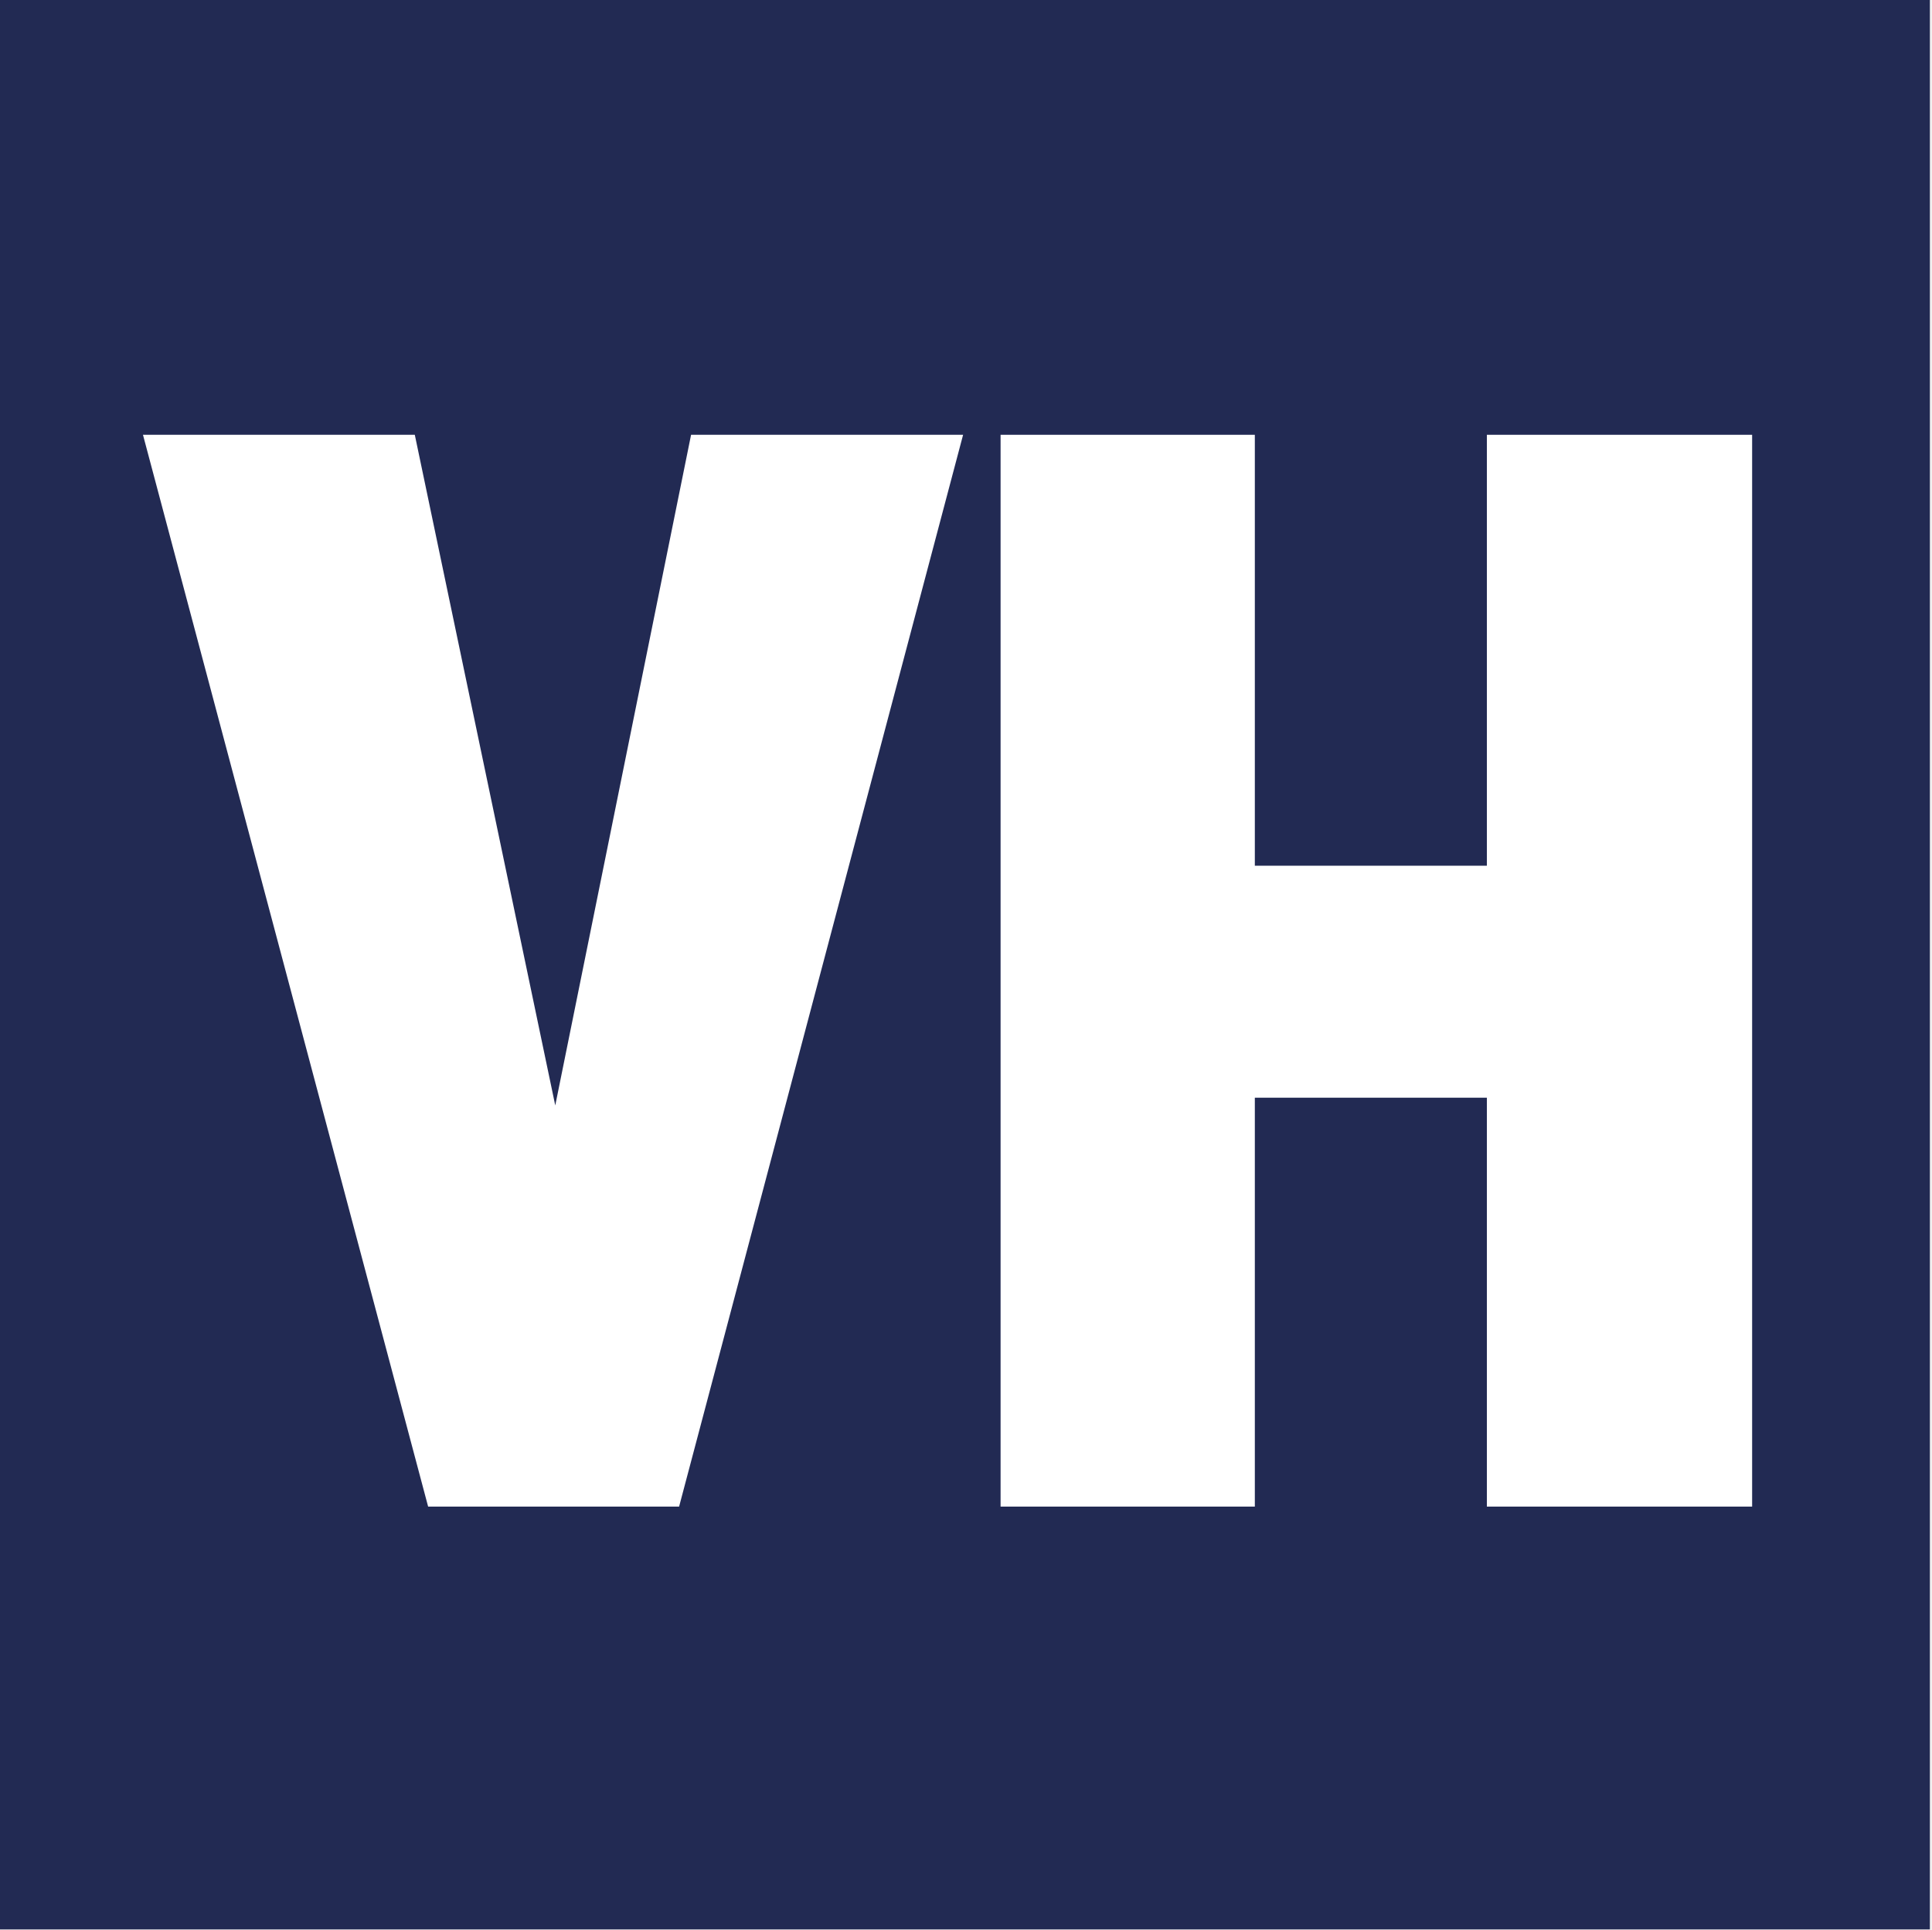
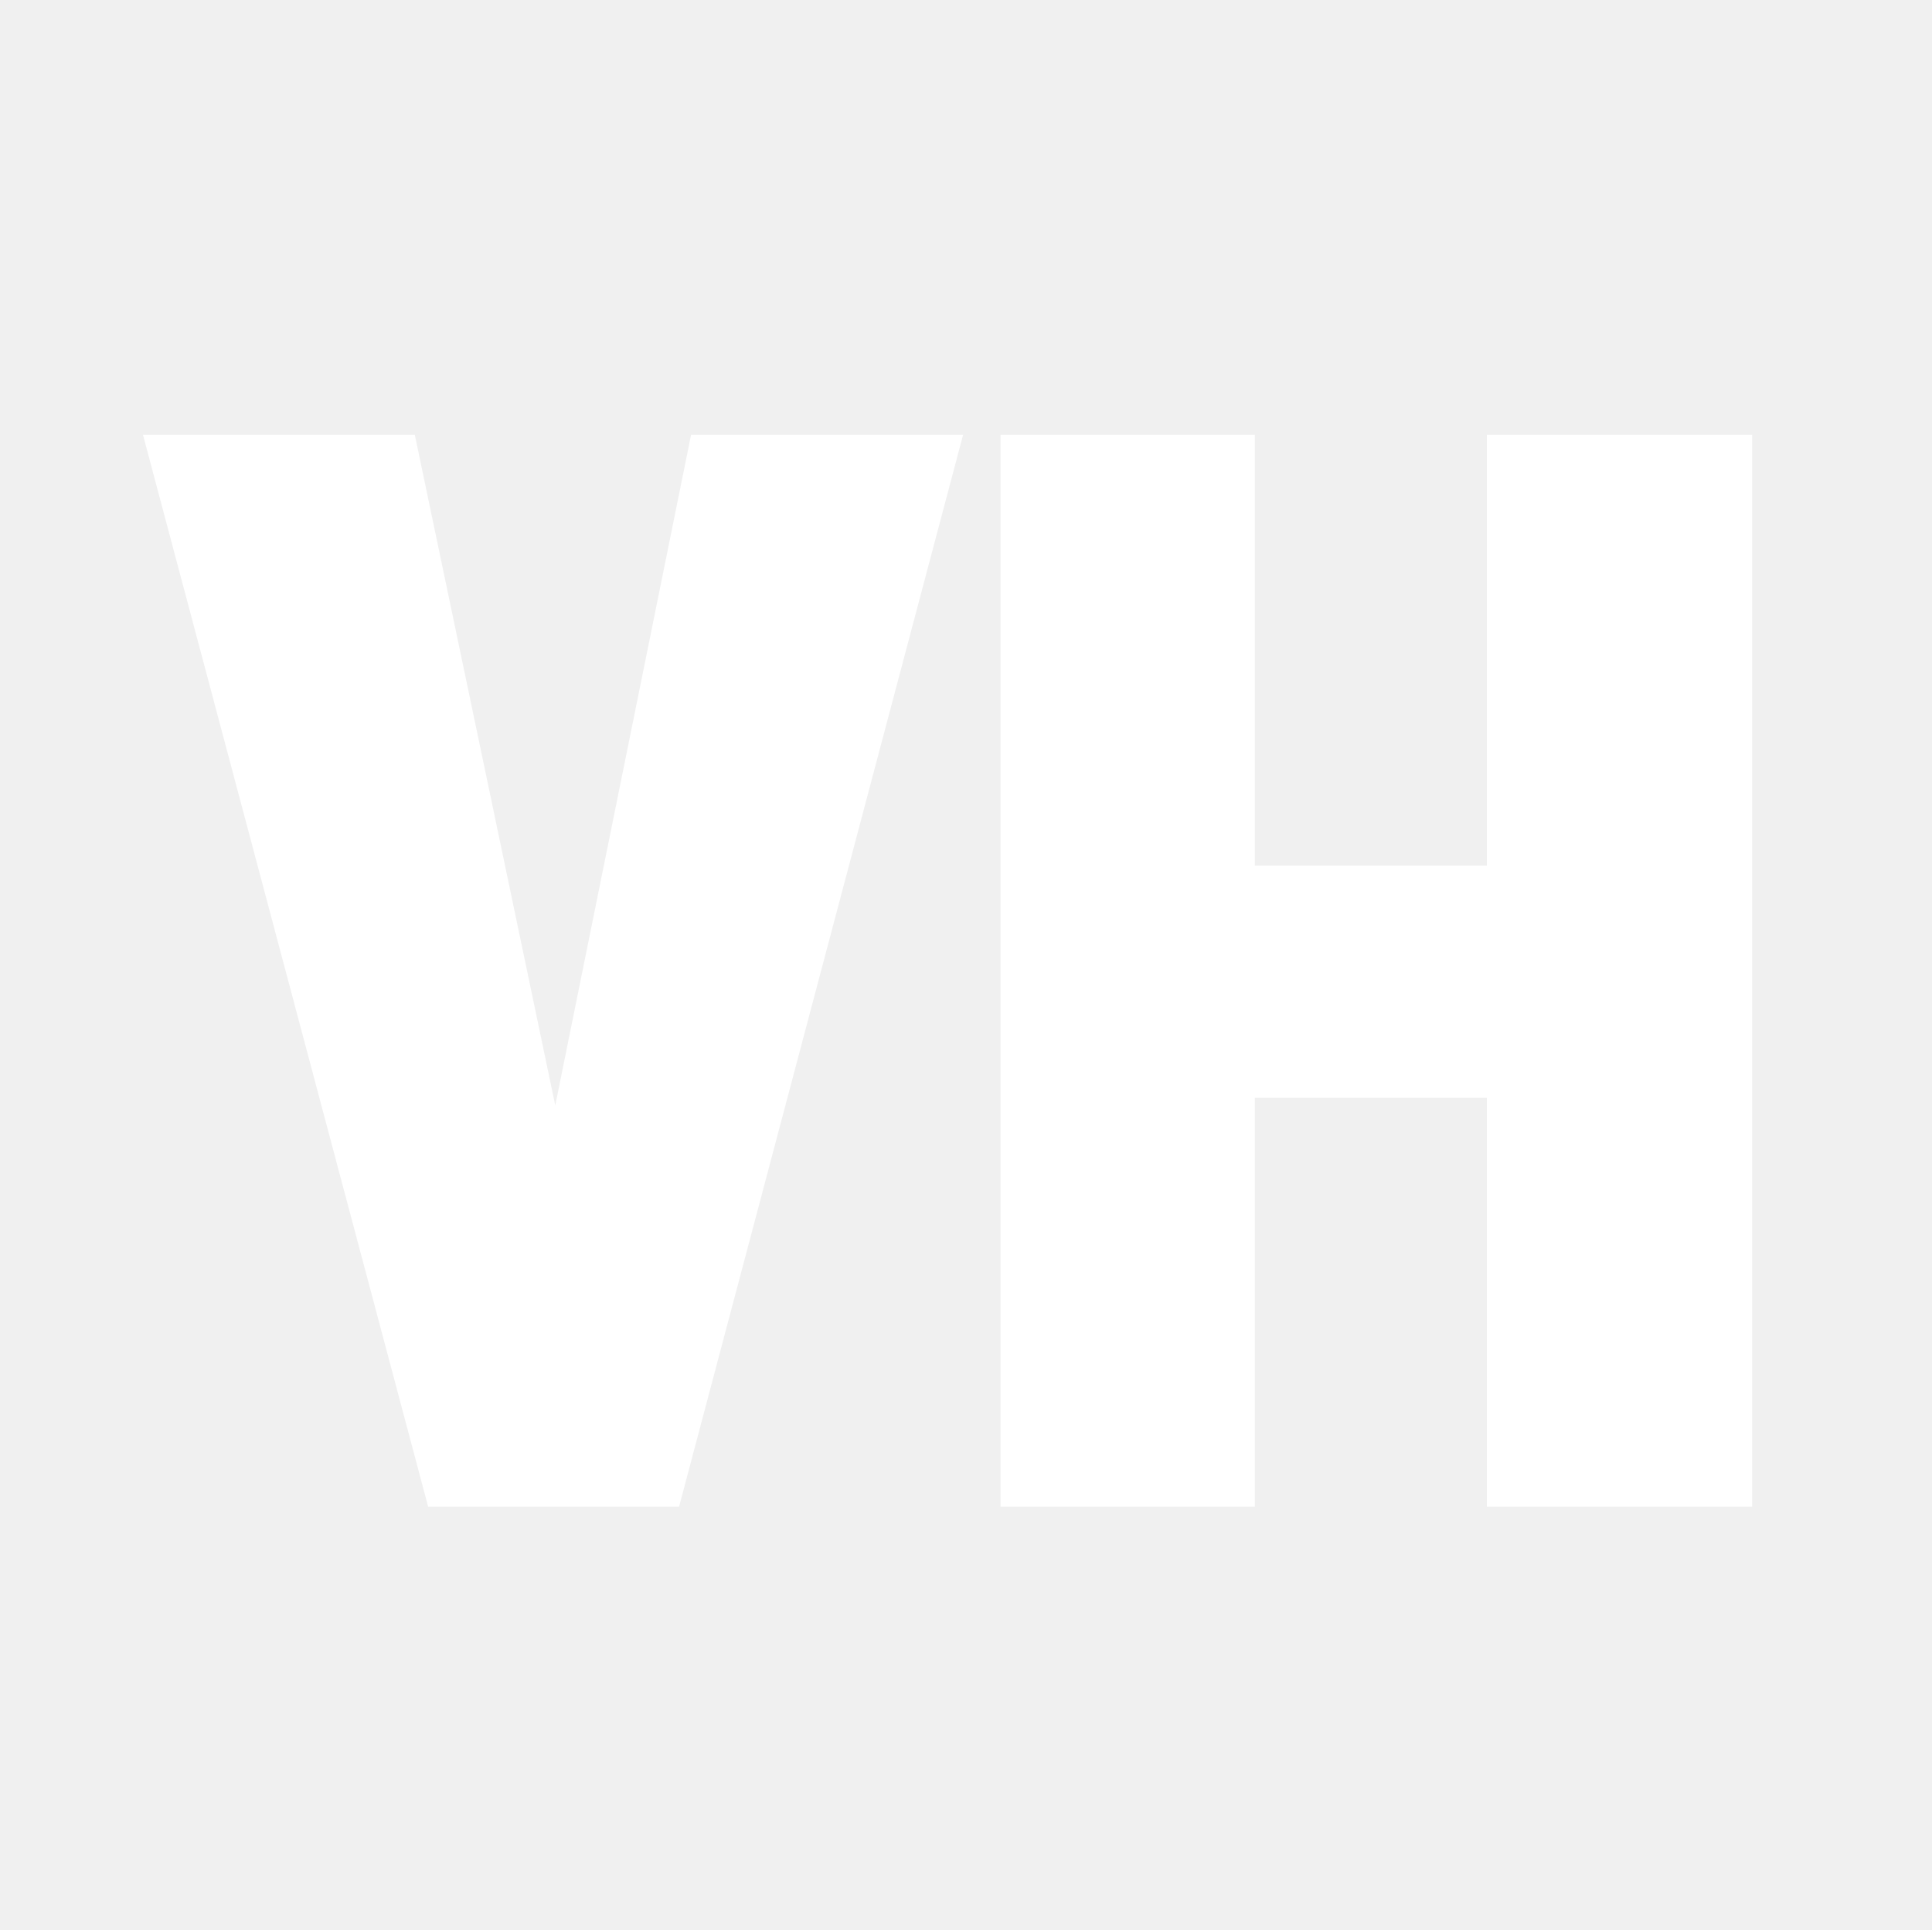
<svg xmlns="http://www.w3.org/2000/svg" id="Layer_4" data-name="Layer 4" viewBox="0 0 100 99.89">
  <defs>
-     <style>.cls-1{fill:#222a53;}.cls-2{fill:#fff;}</style>
+     <style>.cls-1{fill:#fff;}</style>
  </defs>
-   <rect class="cls-1" width="99.89" height="99.89" />
-   <polygon class="cls-2" points="22.16 78 35.15 78 49.85 22.51 35.77 22.51 28.74 57.23 21.47 22.51 7.4 22.51 22.16 78" />
-   <polygon class="cls-2" points="64.95 78 64.95 56.83 76.96 56.83 76.96 78 90.69 78 90.69 22.51 76.96 22.51 76.96 44.82 64.95 44.82 64.95 22.51 51.79 22.51 51.79 78 64.95 78" />
+   <polygon class="cls-1" points="22.16 78 35.15 78 49.85 22.51 35.77 22.51 28.74 57.23 21.47 22.51 7.4 22.51 22.16 78" />
+   <polygon class="cls-1" points="64.95 78 64.95 56.83 76.96 56.83 76.96 78 90.69 78 90.69 22.51 76.96 22.51 76.96 44.82 64.95 44.82 64.95 22.51 51.79 22.51 51.79 78 64.95 78" />
</svg>
